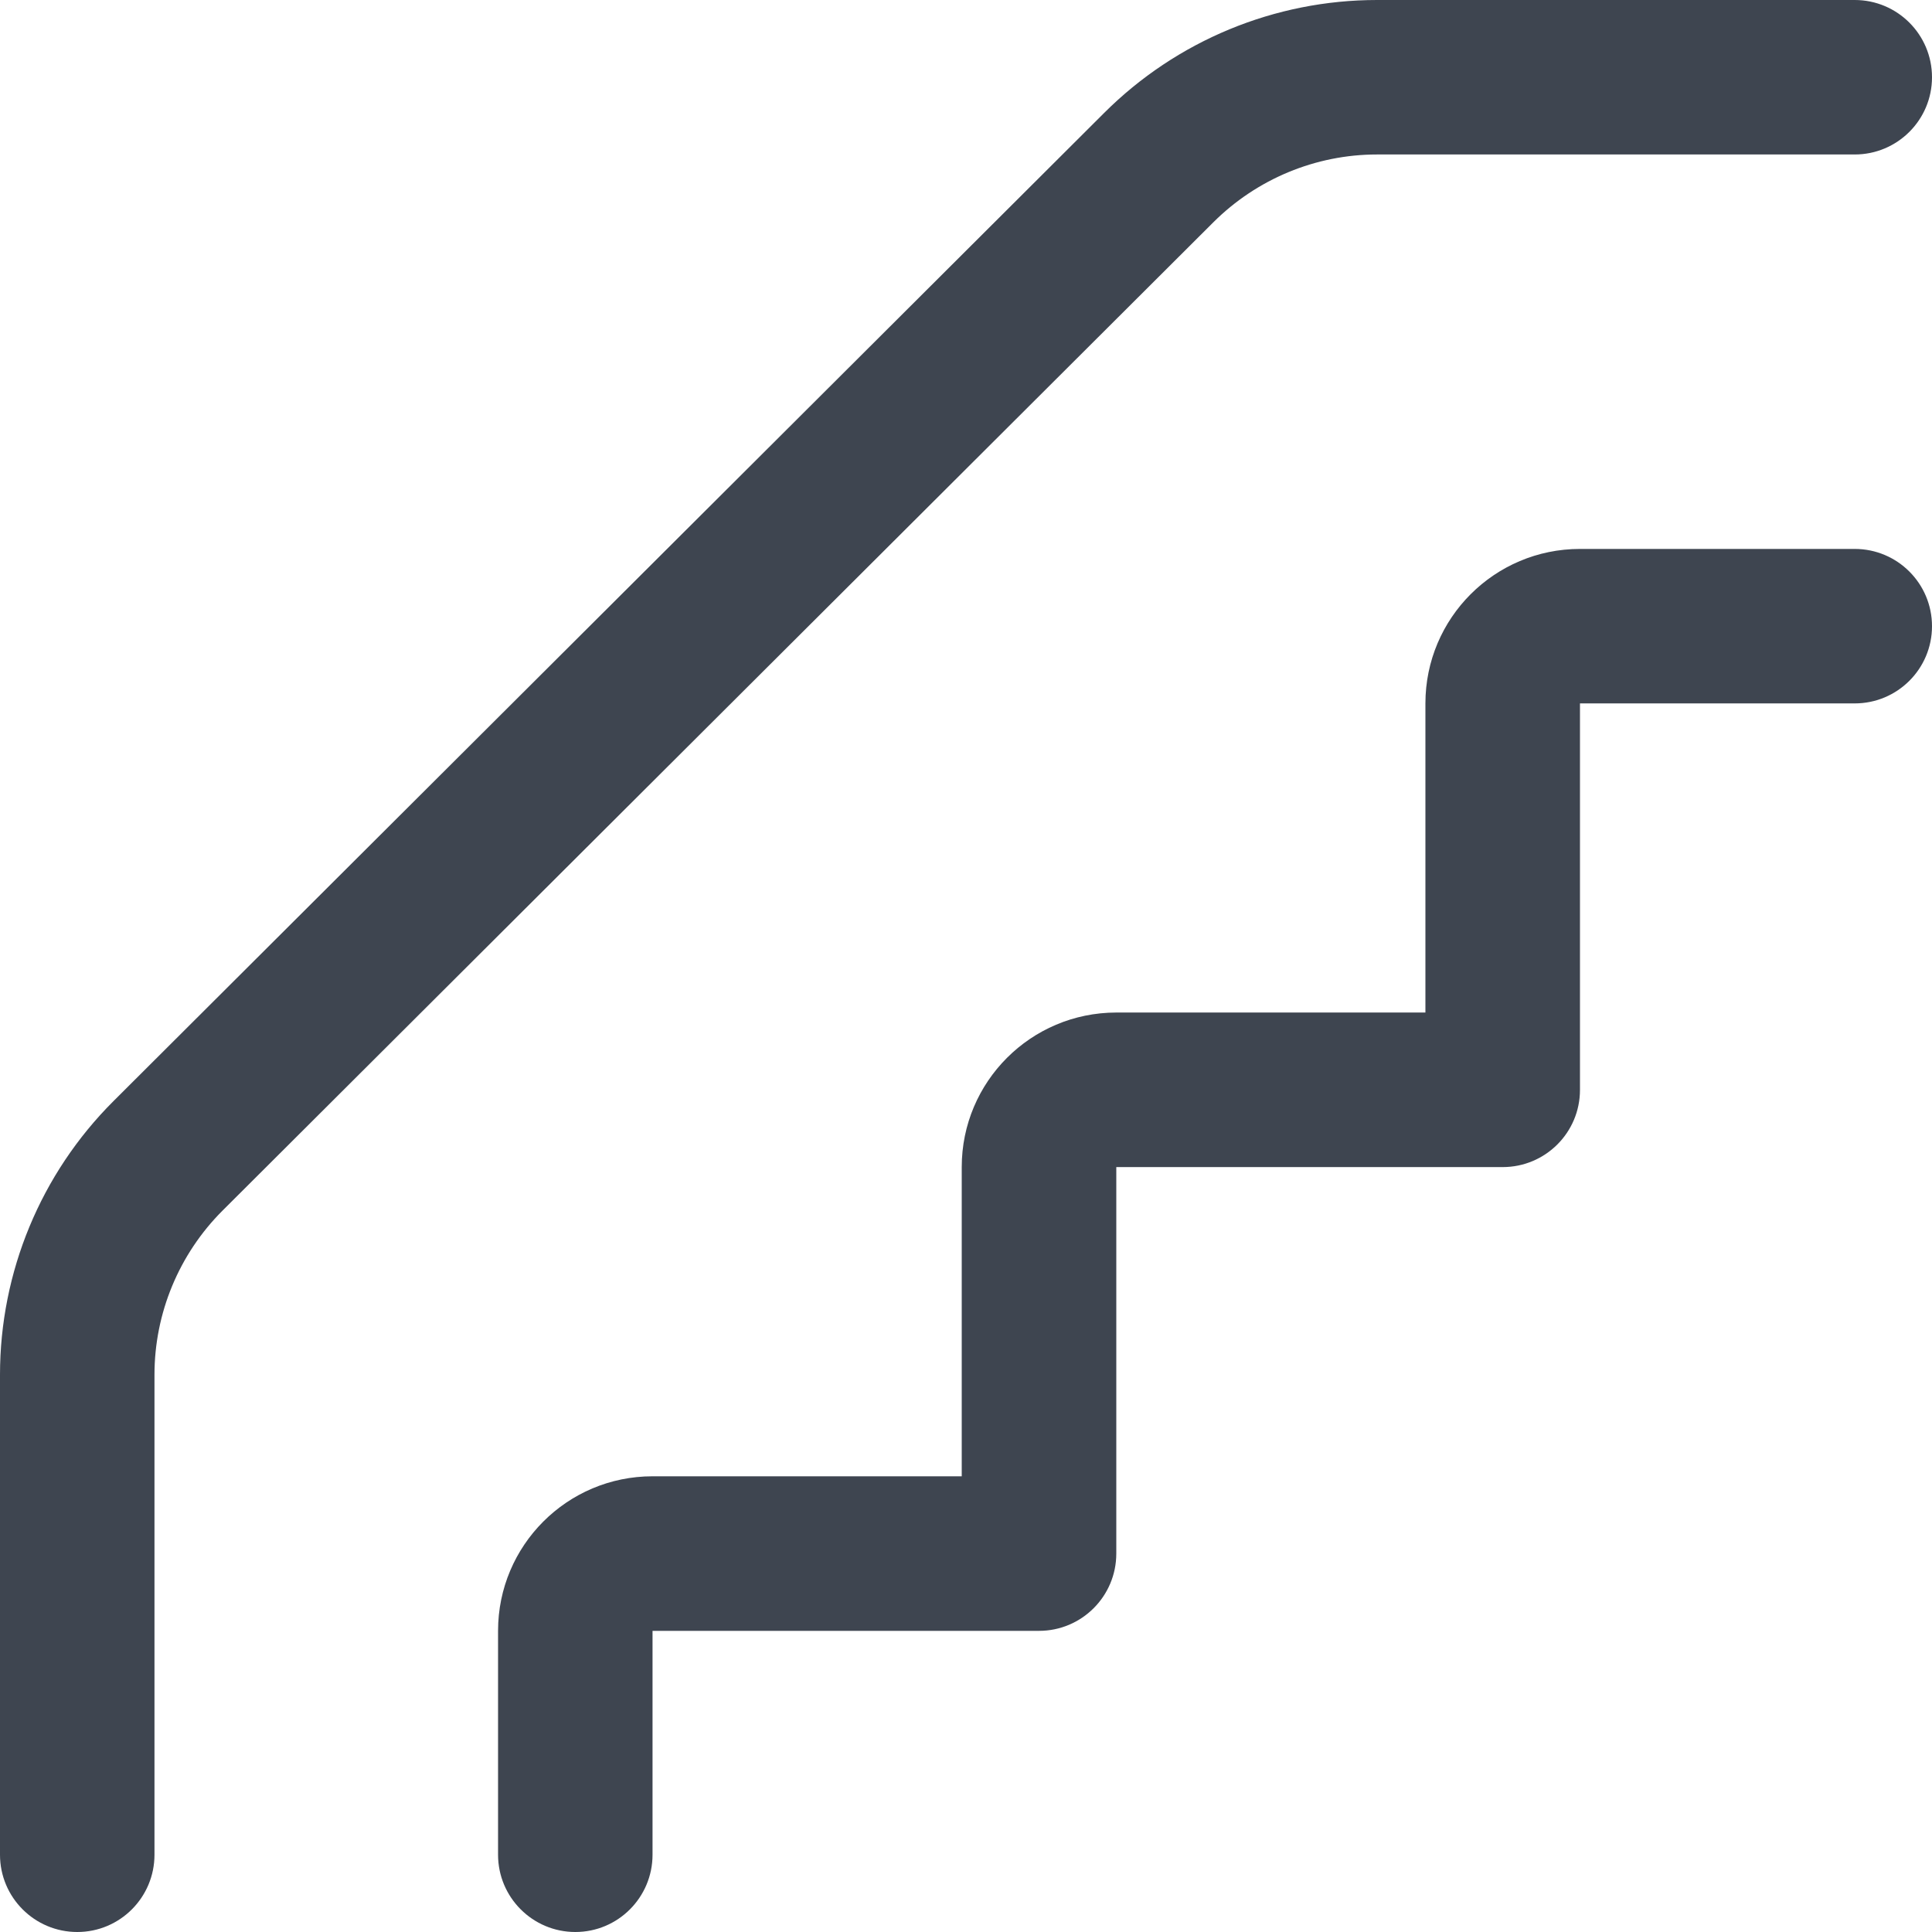
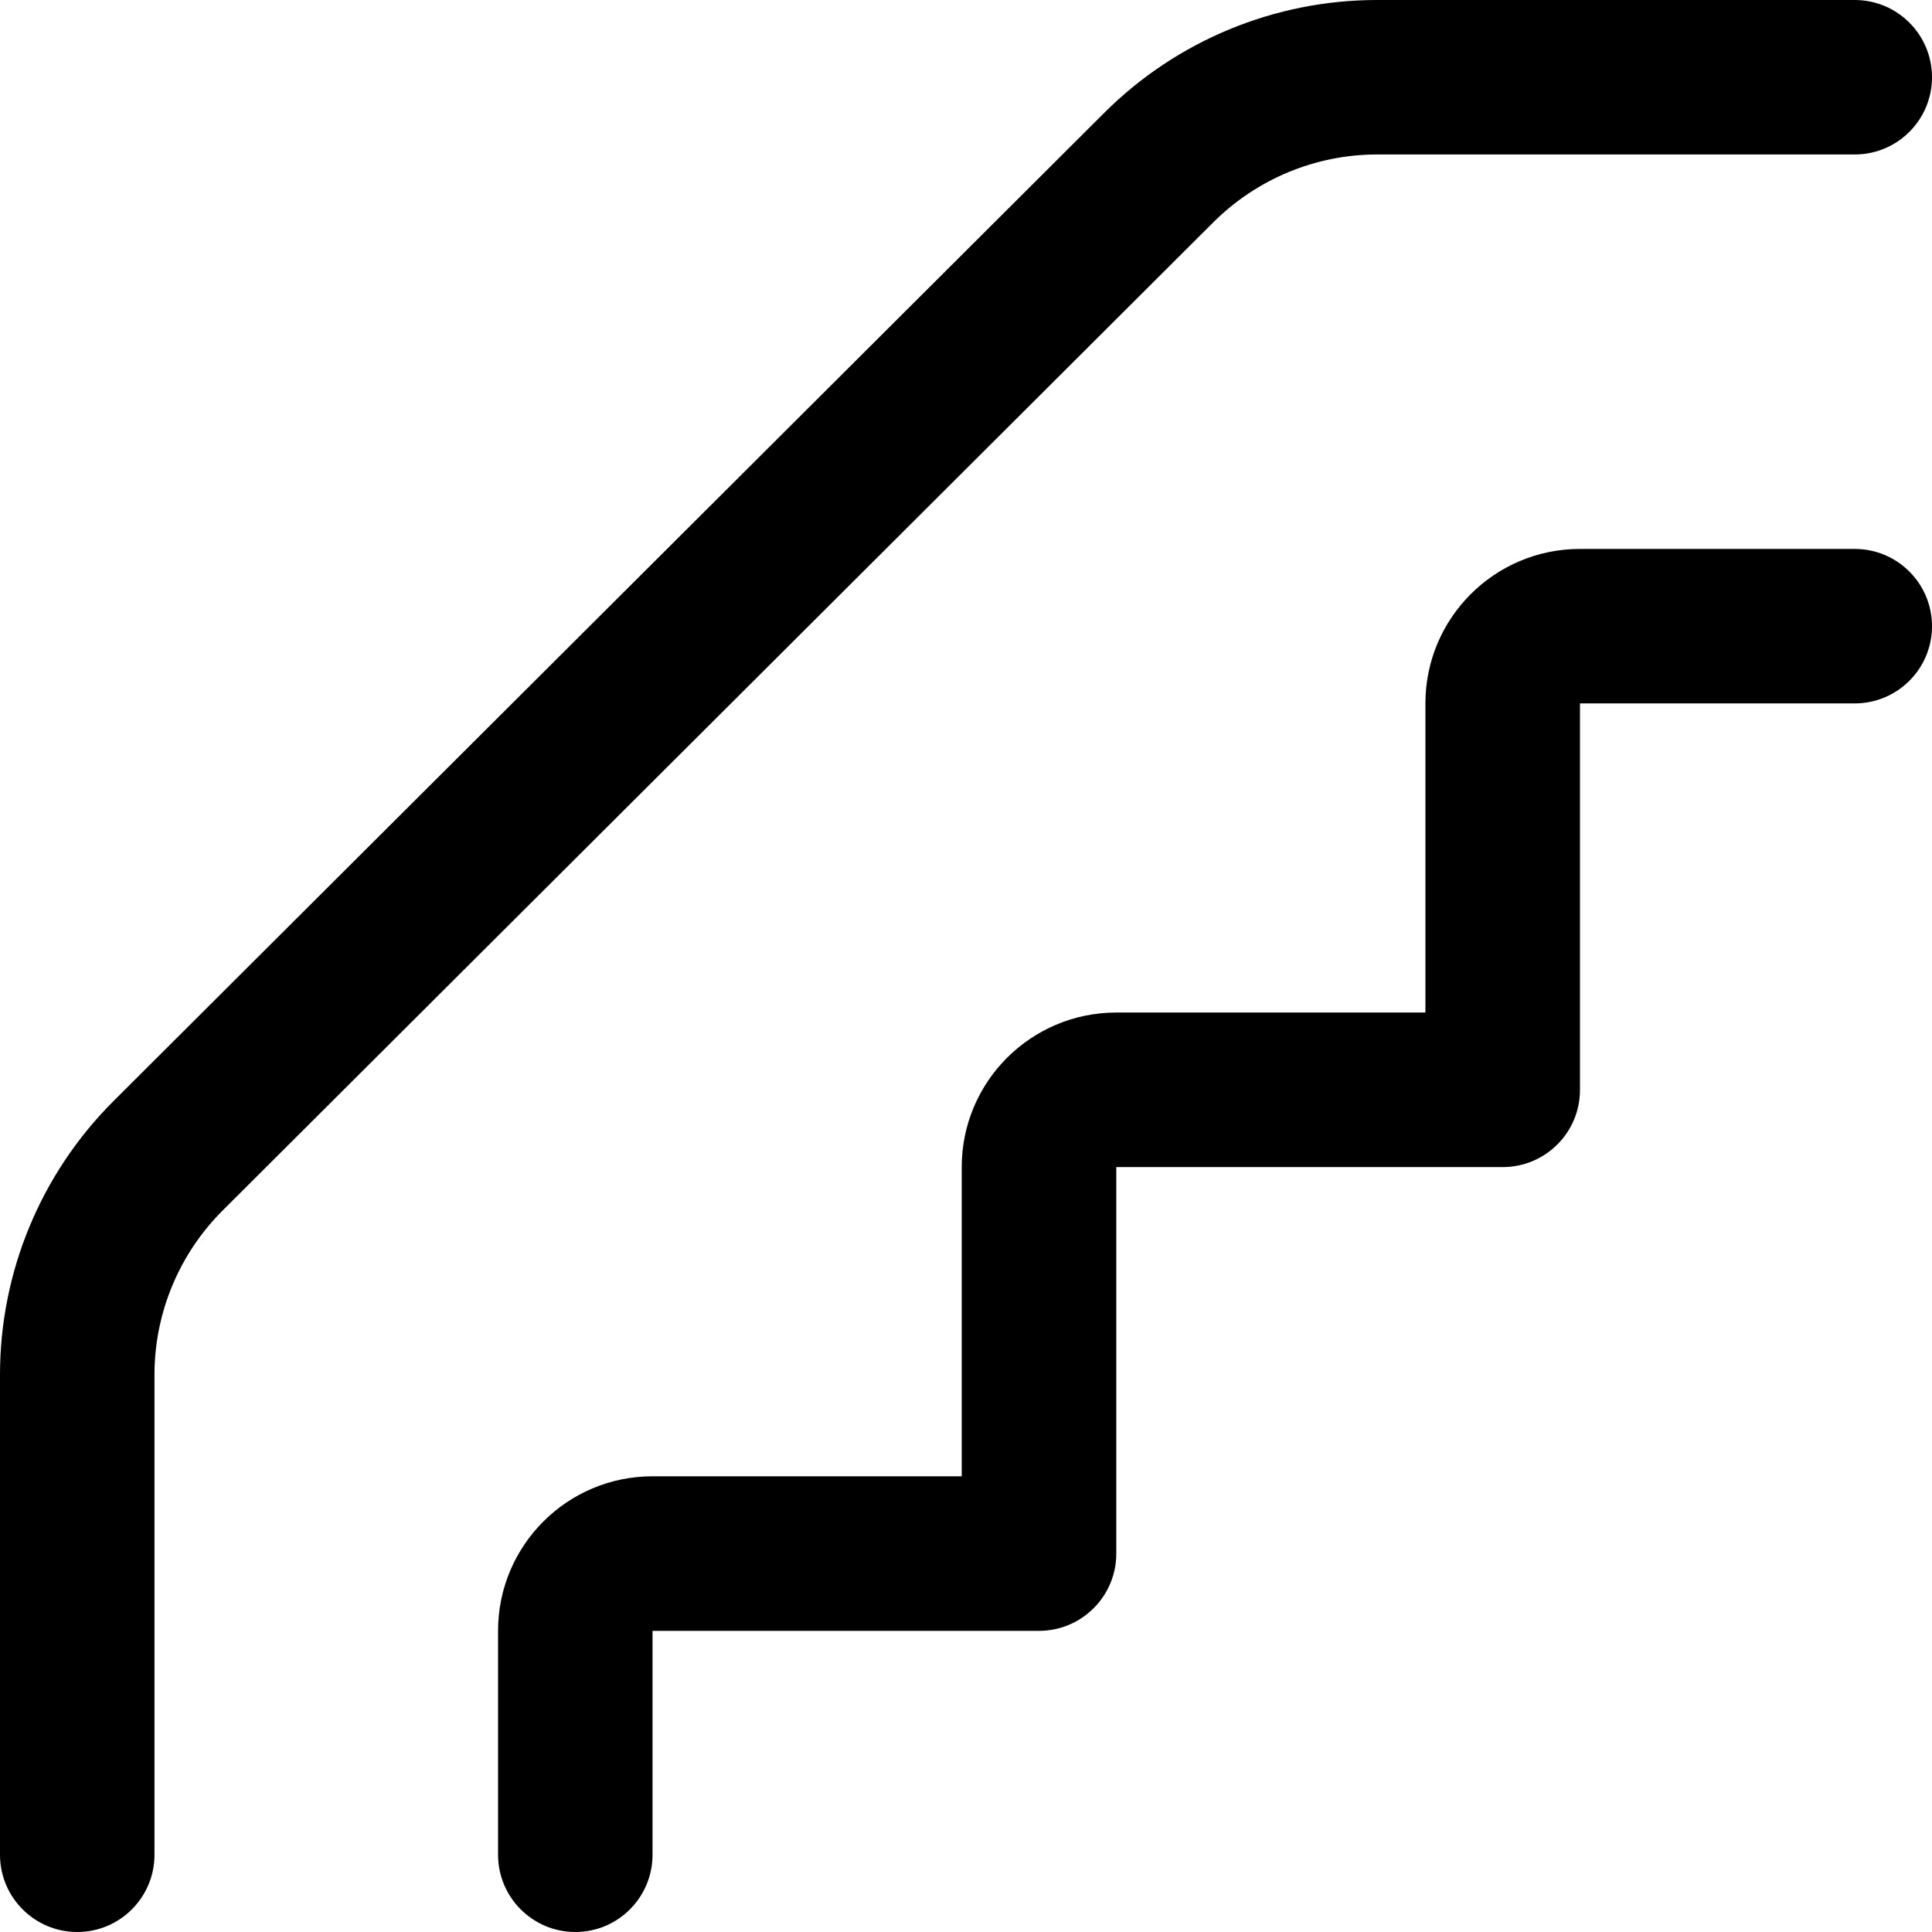
<svg xmlns="http://www.w3.org/2000/svg" width="24" height="24" viewBox="0 0 24 24" fill="none">
-   <path d="M0 23.04V17.077C0 15.802 0.507 14.579 1.409 13.679L13.717 1.402C14.617 0.504 15.835 8.35176e-05 17.106 0H23.04C23.57 0 24 0.429 24 0.96C24 1.49 23.57 1.919 23.04 1.919H17.106C16.344 1.919 15.613 2.223 15.073 2.761L2.766 15.037C2.224 15.578 1.919 16.312 1.919 17.077V23.04C1.919 23.57 1.49 24 0.96 24C0.429 24 0 23.57 0 23.04Z" fill="#3E4550" />
-   <path d="M6.187 23.04V20.259C6.187 19.199 7.046 18.339 8.106 18.339H11.947V14.498C11.947 13.438 12.806 12.579 13.867 12.578H17.707V8.738C17.707 7.678 18.567 6.819 19.627 6.819H23.04C23.57 6.819 24 7.248 24 7.779C24 8.309 23.57 8.738 23.04 8.738H19.627V13.539C19.627 14.069 19.197 14.498 18.667 14.498H13.867V19.299C13.867 19.829 13.437 20.259 12.907 20.259H8.106V23.04C8.106 23.57 7.677 24 7.147 24C6.617 24 6.187 23.57 6.187 23.04Z" fill="#3E4550" />
+   <path d="M0 23.04V17.077C0 15.802 0.507 14.579 1.409 13.679L13.717 1.402C14.617 0.504 15.835 8.35176e-05 17.106 0H23.04C23.57 0 24 0.429 24 0.96C24 1.49 23.57 1.919 23.04 1.919H17.106C16.344 1.919 15.613 2.223 15.073 2.761L2.766 15.037C2.224 15.578 1.919 16.312 1.919 17.077V23.04C1.919 23.57 1.49 24 0.96 24C0.429 24 0 23.57 0 23.04Z" fill="currentColor" />
+   <path d="M6.187 23.04V20.259C6.187 19.199 7.046 18.339 8.106 18.339H11.947V14.498C11.947 13.438 12.806 12.579 13.867 12.578H17.707V8.738C17.707 7.678 18.567 6.819 19.627 6.819H23.04C23.57 6.819 24 7.248 24 7.779C24 8.309 23.57 8.738 23.04 8.738H19.627V13.539C19.627 14.069 19.197 14.498 18.667 14.498H13.867V19.299C13.867 19.829 13.437 20.259 12.907 20.259H8.106V23.04C8.106 23.57 7.677 24 7.147 24C6.617 24 6.187 23.57 6.187 23.04Z" fill="currentColor" />
</svg>
